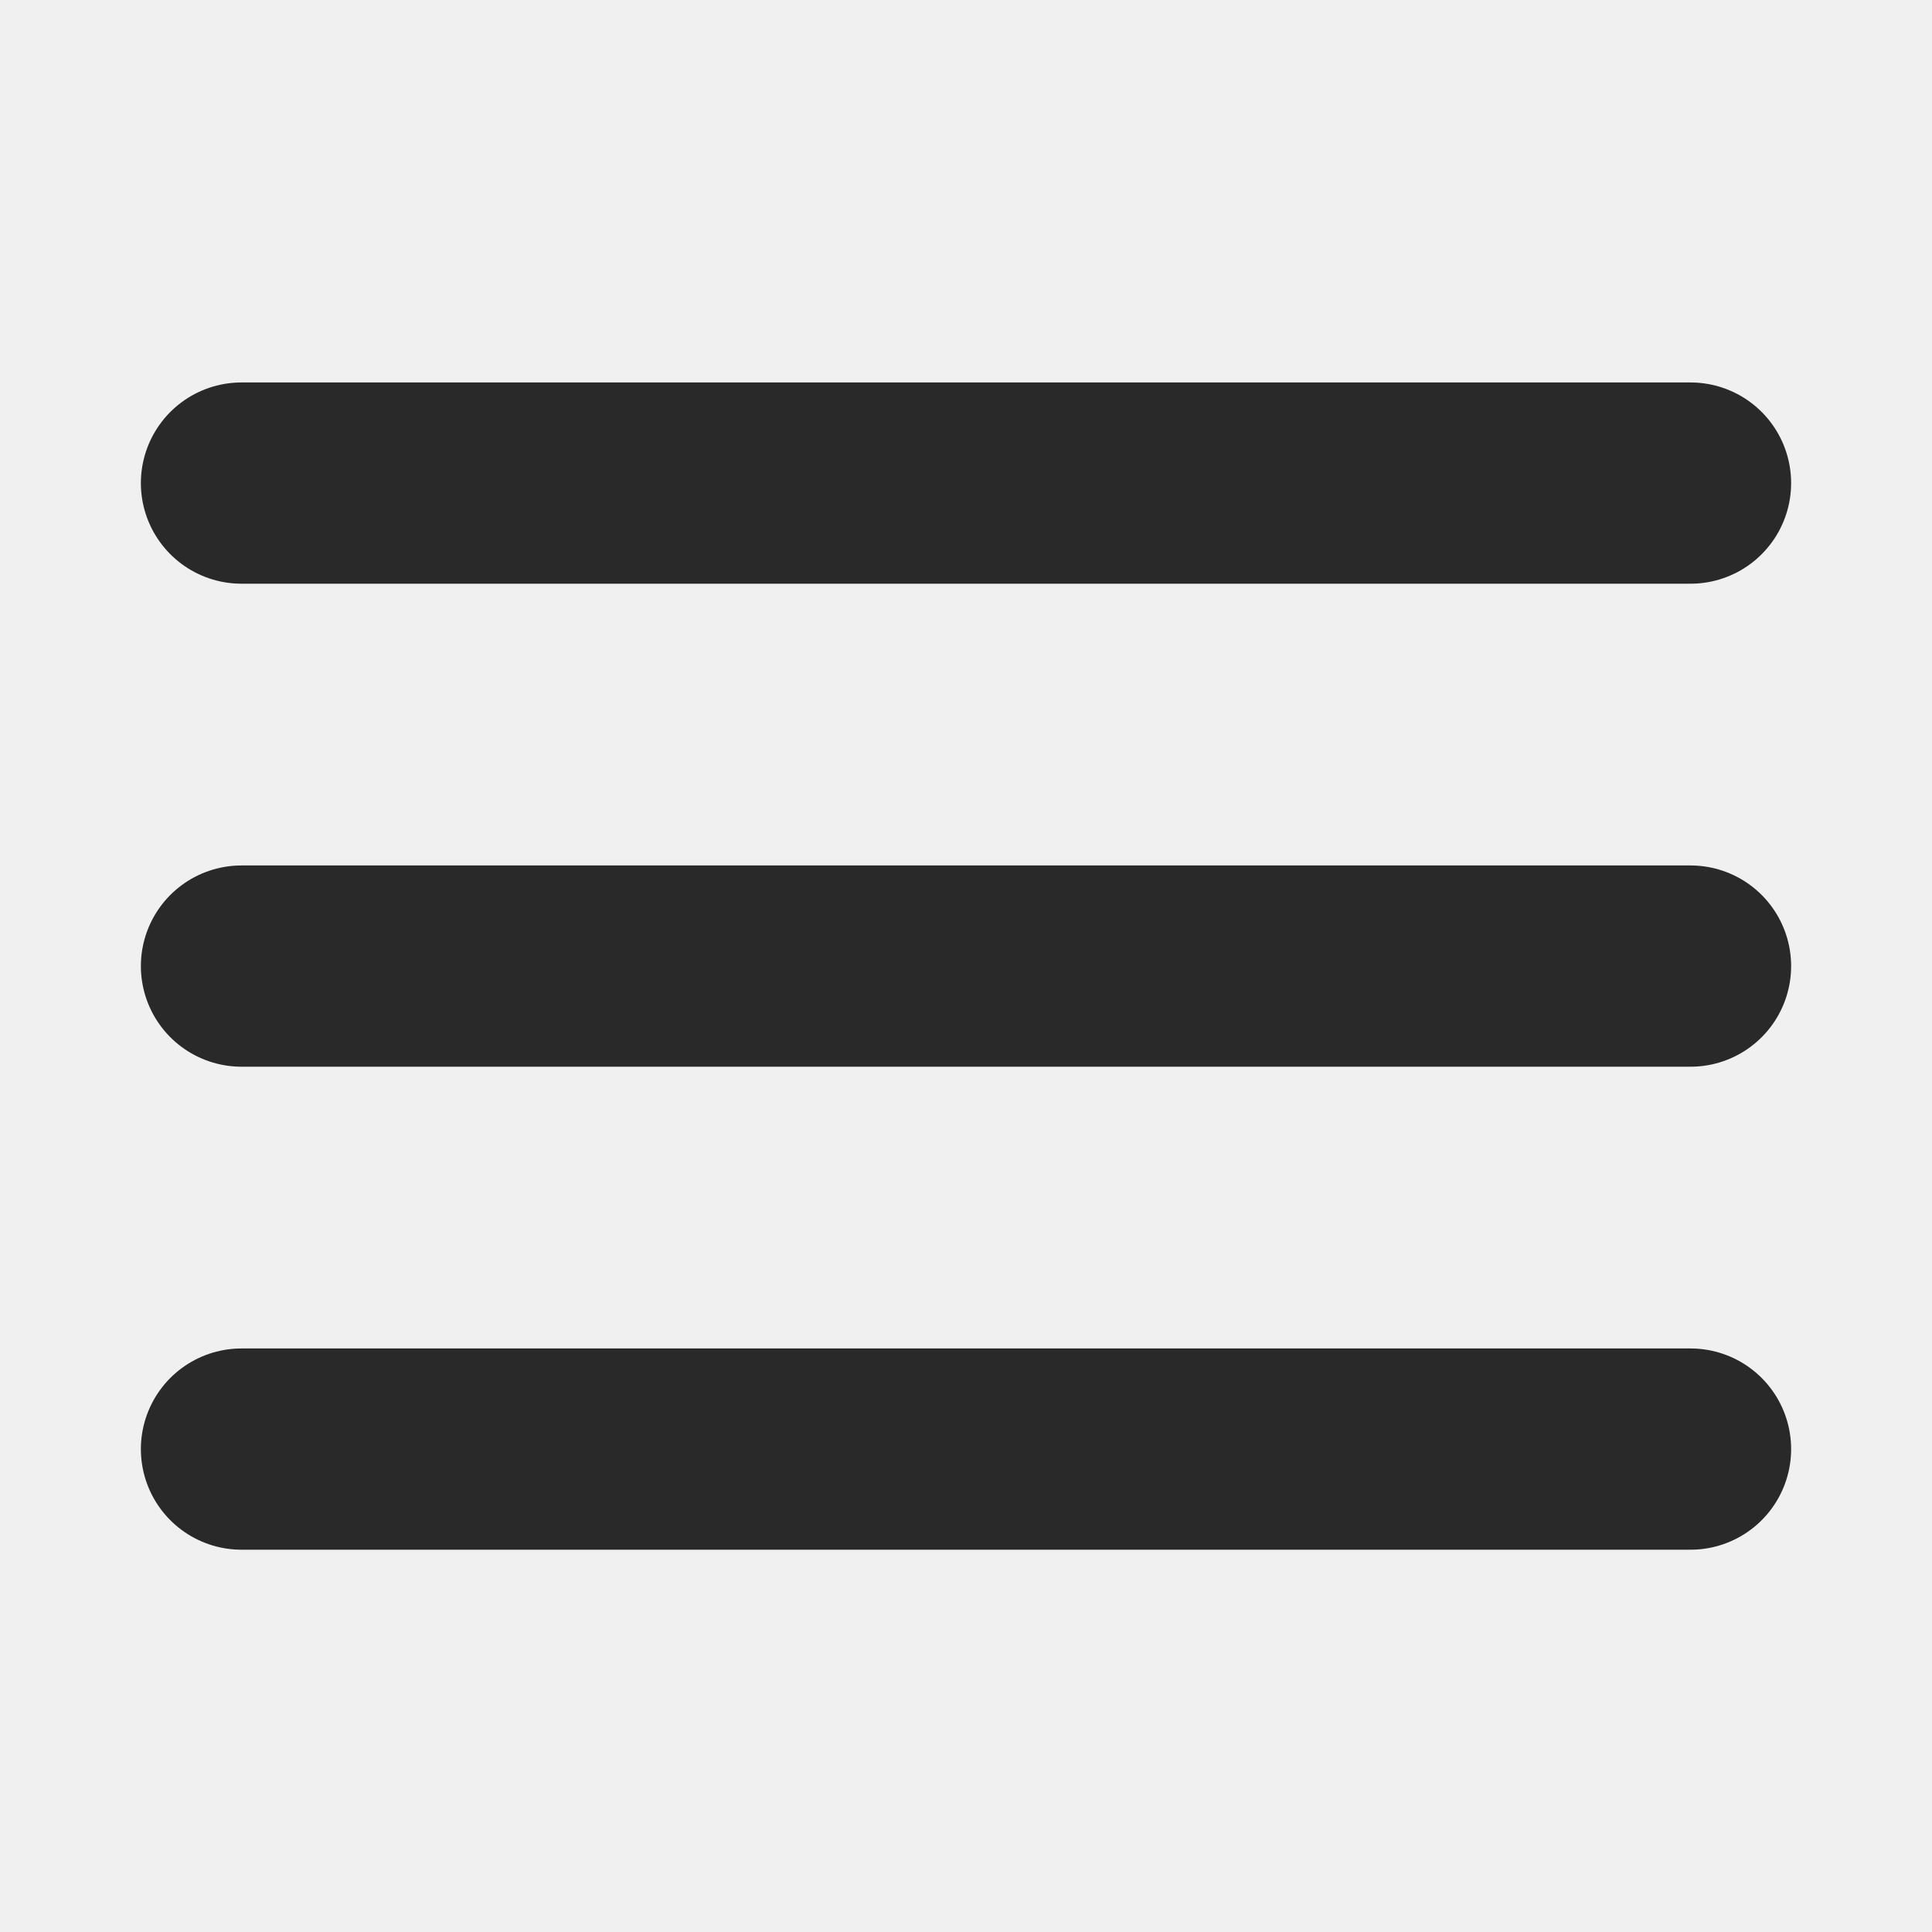
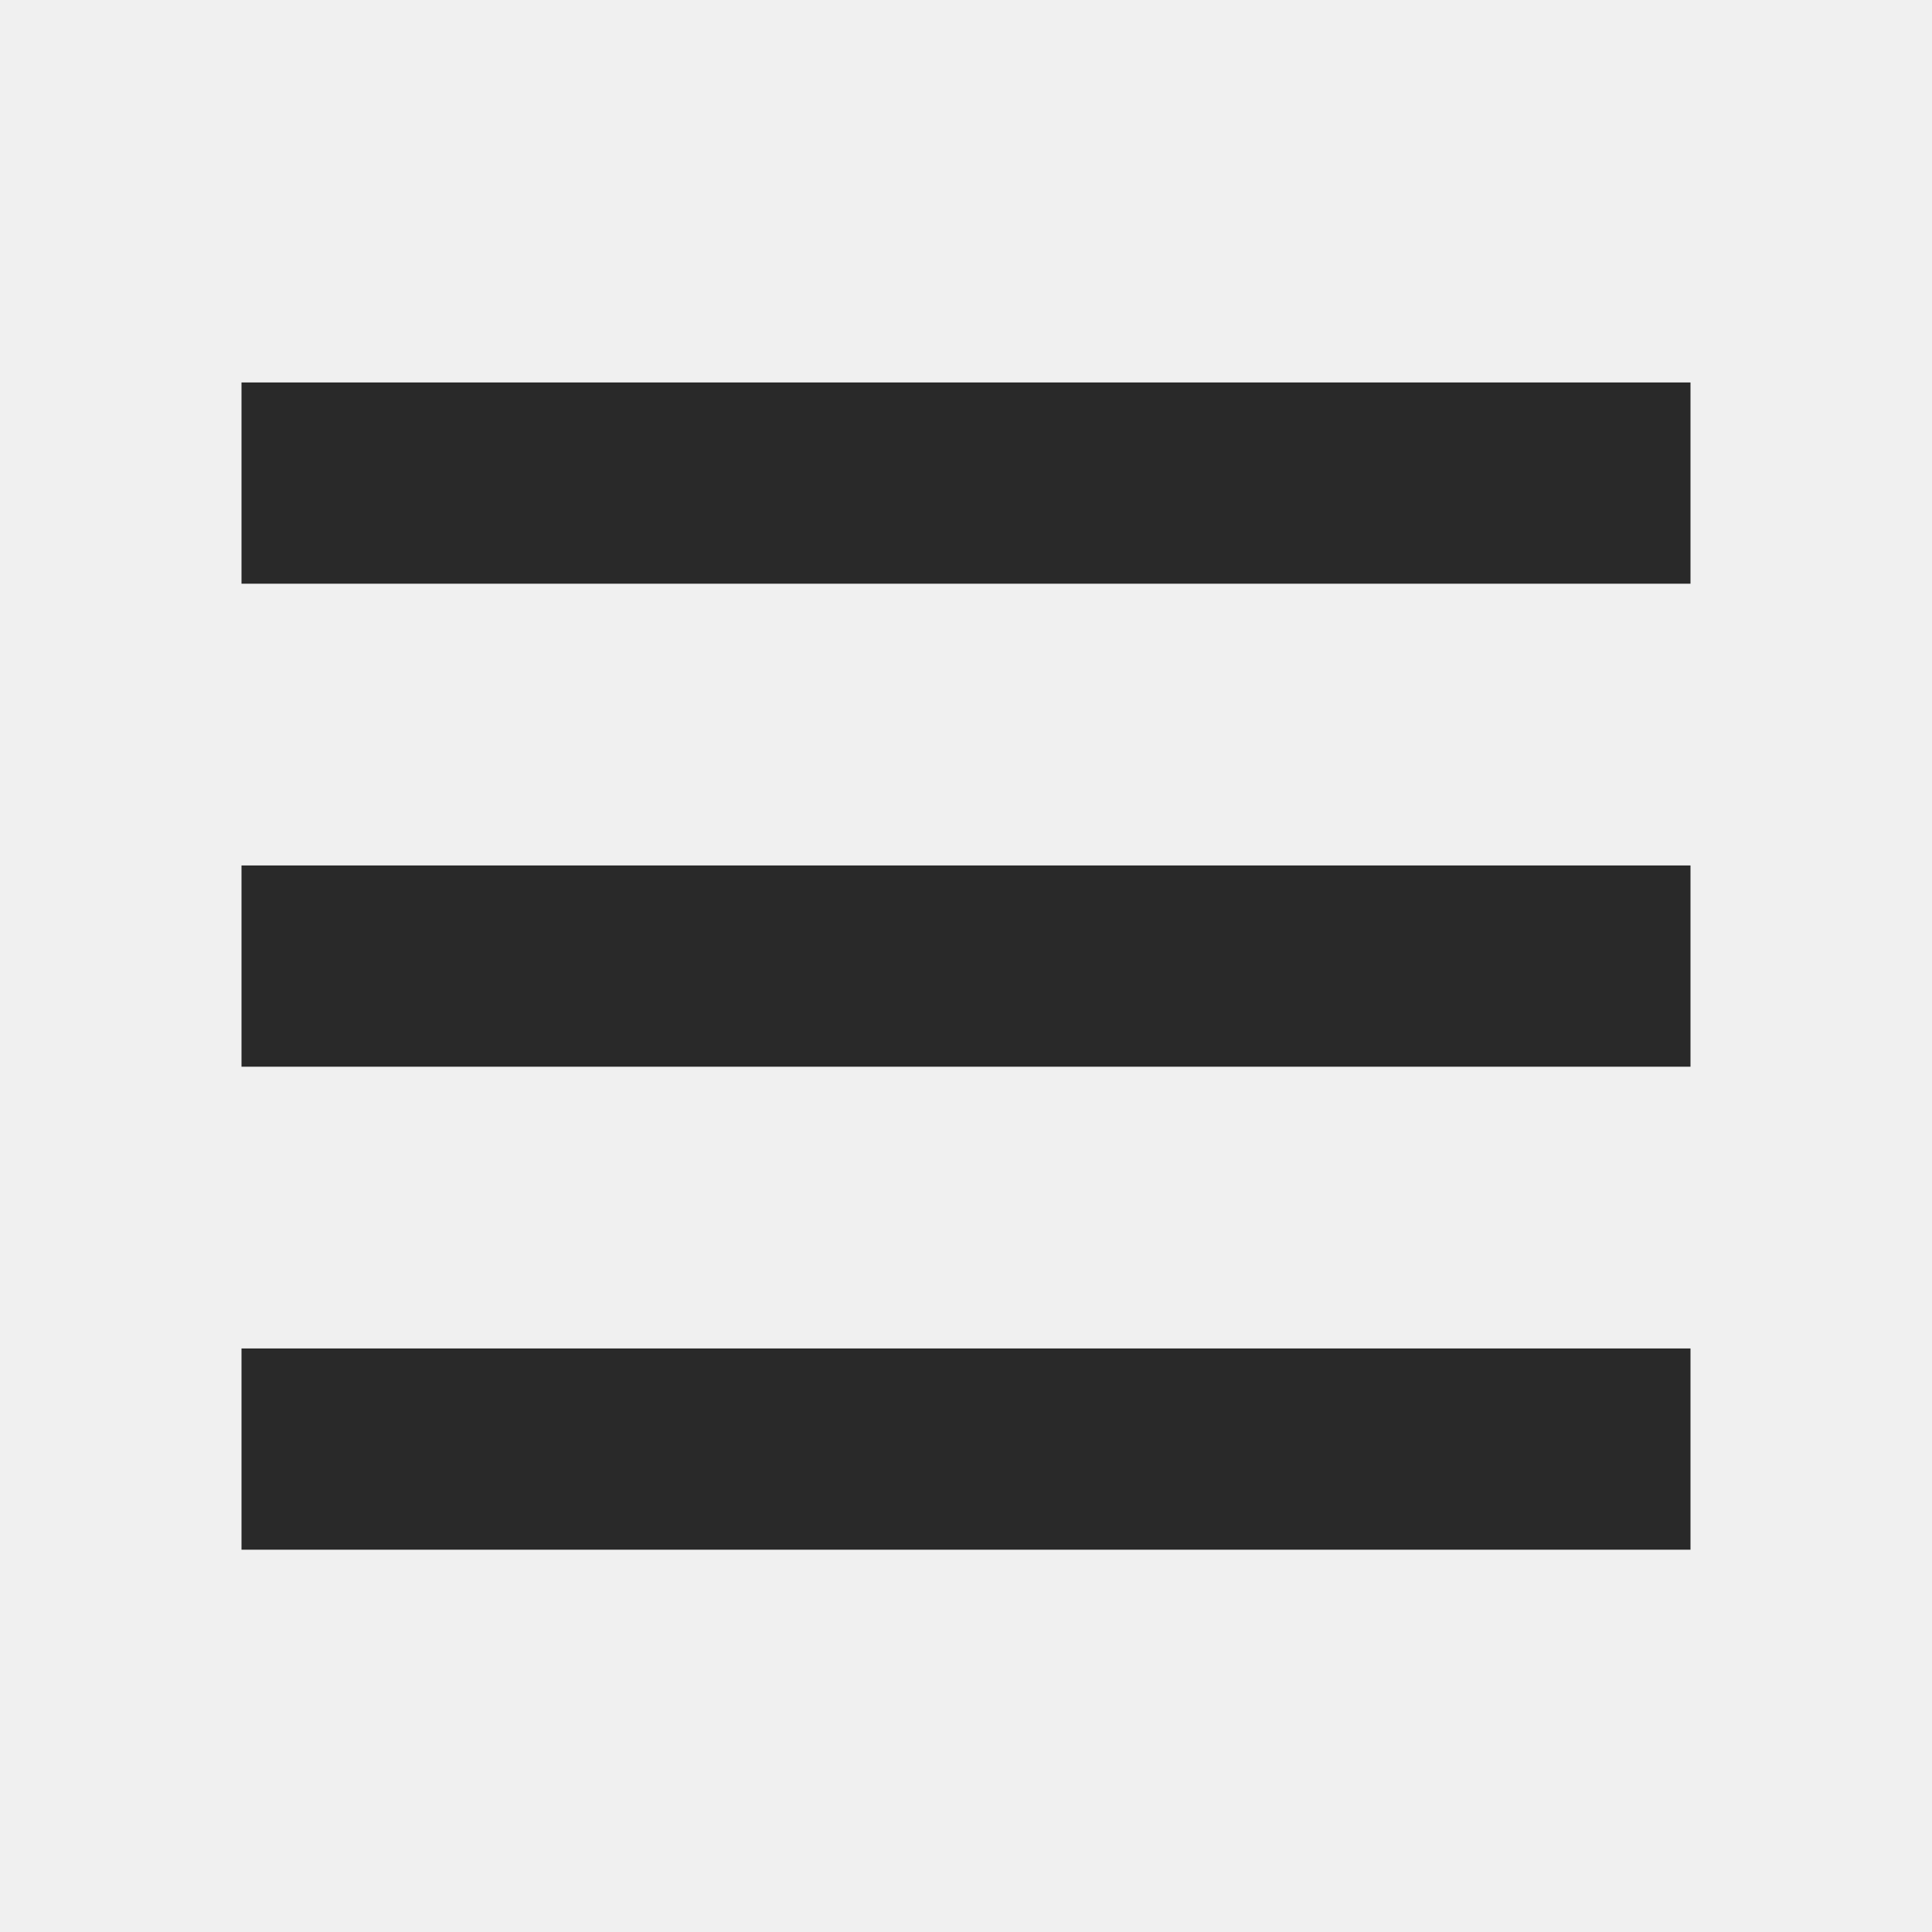
<svg xmlns="http://www.w3.org/2000/svg" width="800px" height="800px" viewBox="0 0 24 24" fill="none">
  <g clipPath="url(#clip0_429_11066)">
-     <path d="M3 6.001H21M3 12.001H21M3 18.001H21" stroke="#292929" stroke-width="2.5" stroke-linecap="round" stroke-linejoin="round" />
+     <path d="M3 6.001H21M3 12.001H21M3 18.001H21" stroke="#292929" stroke-width="2.5" strokeLinecap="round" strokeLinejoin="round" />
  </g>
  <defs>
    <clipPath id="clip0_429_11066">
      <rect width="24" height="24" fill="white" transform="translate(0 0.000915527)" />
    </clipPath>
  </defs>
</svg>
